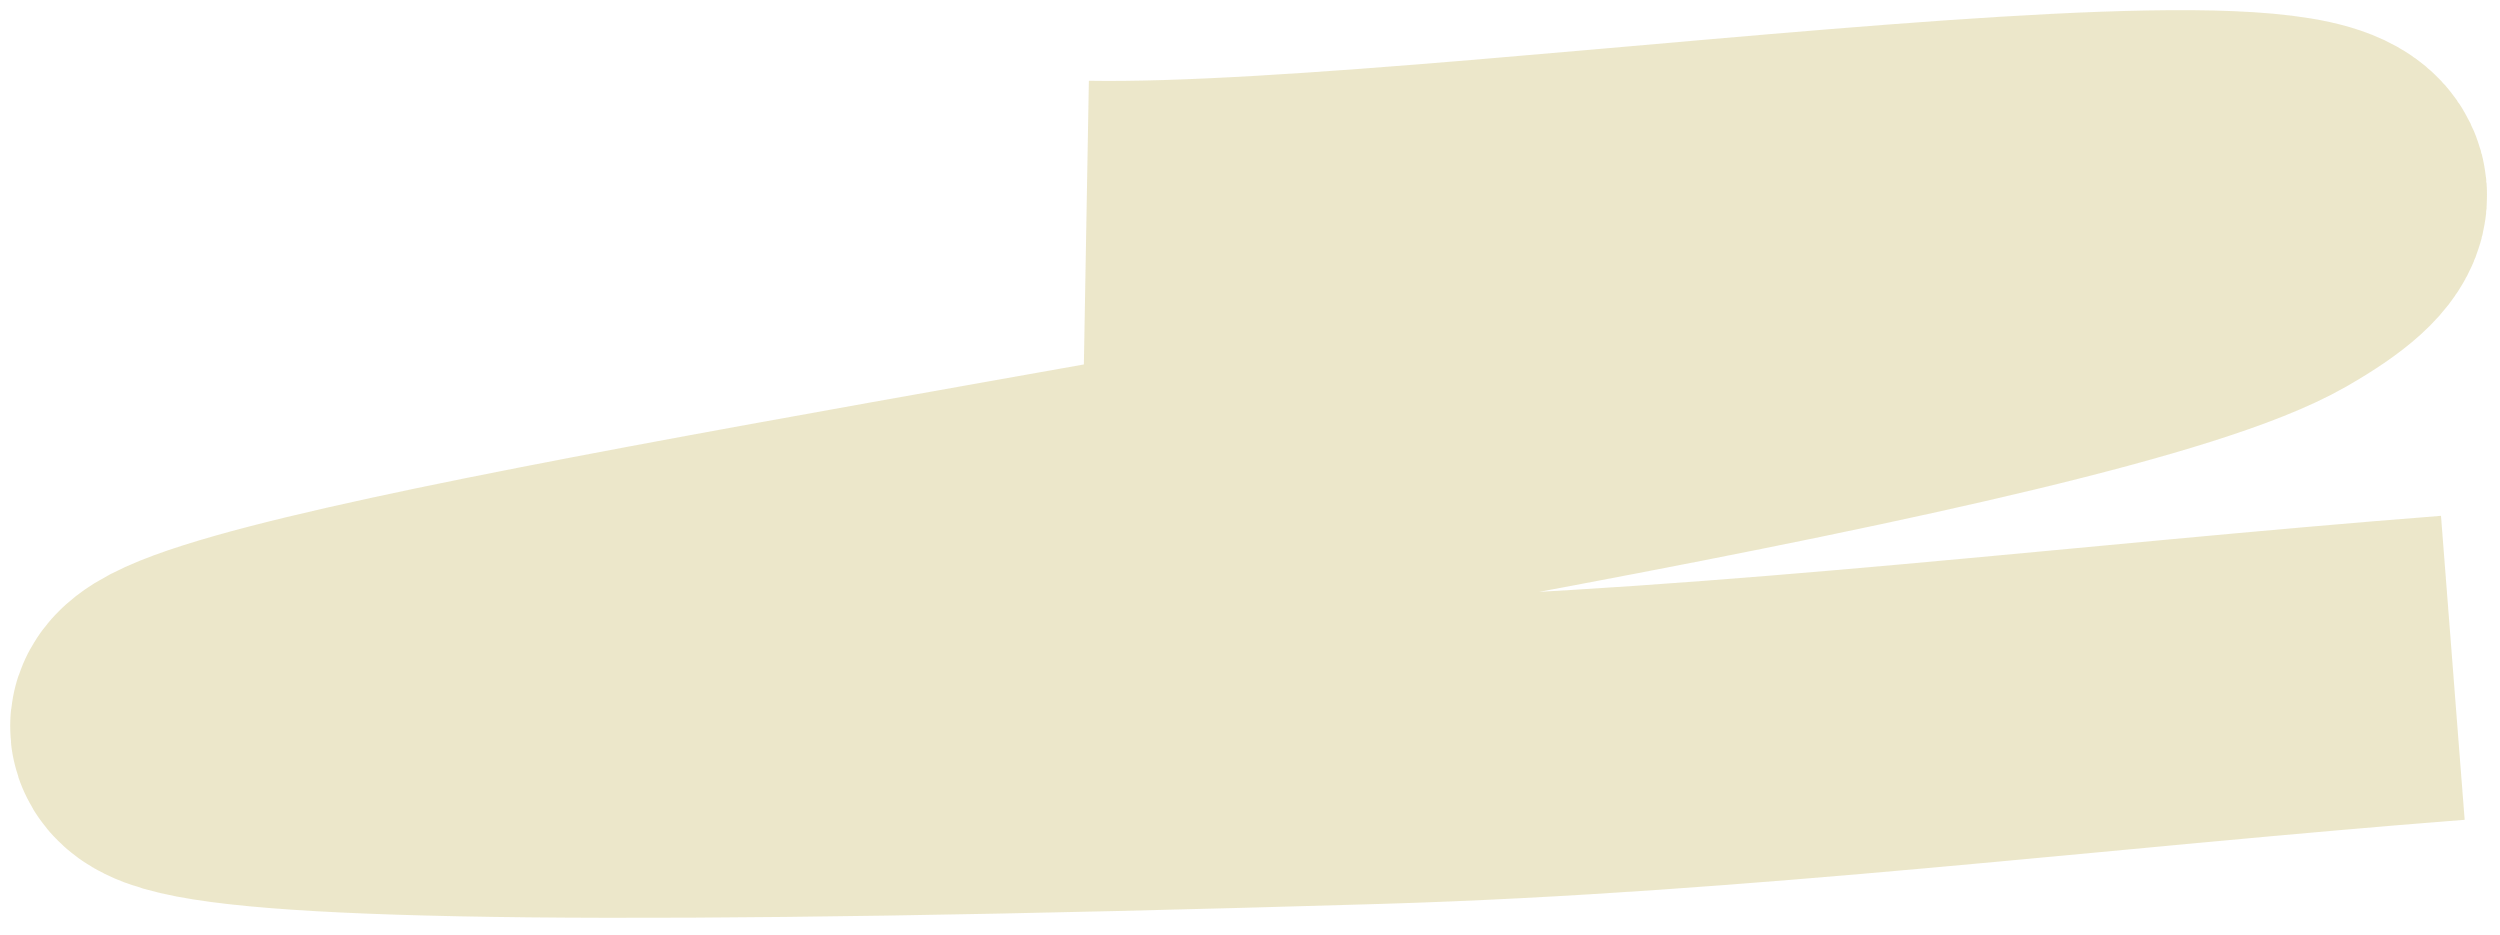
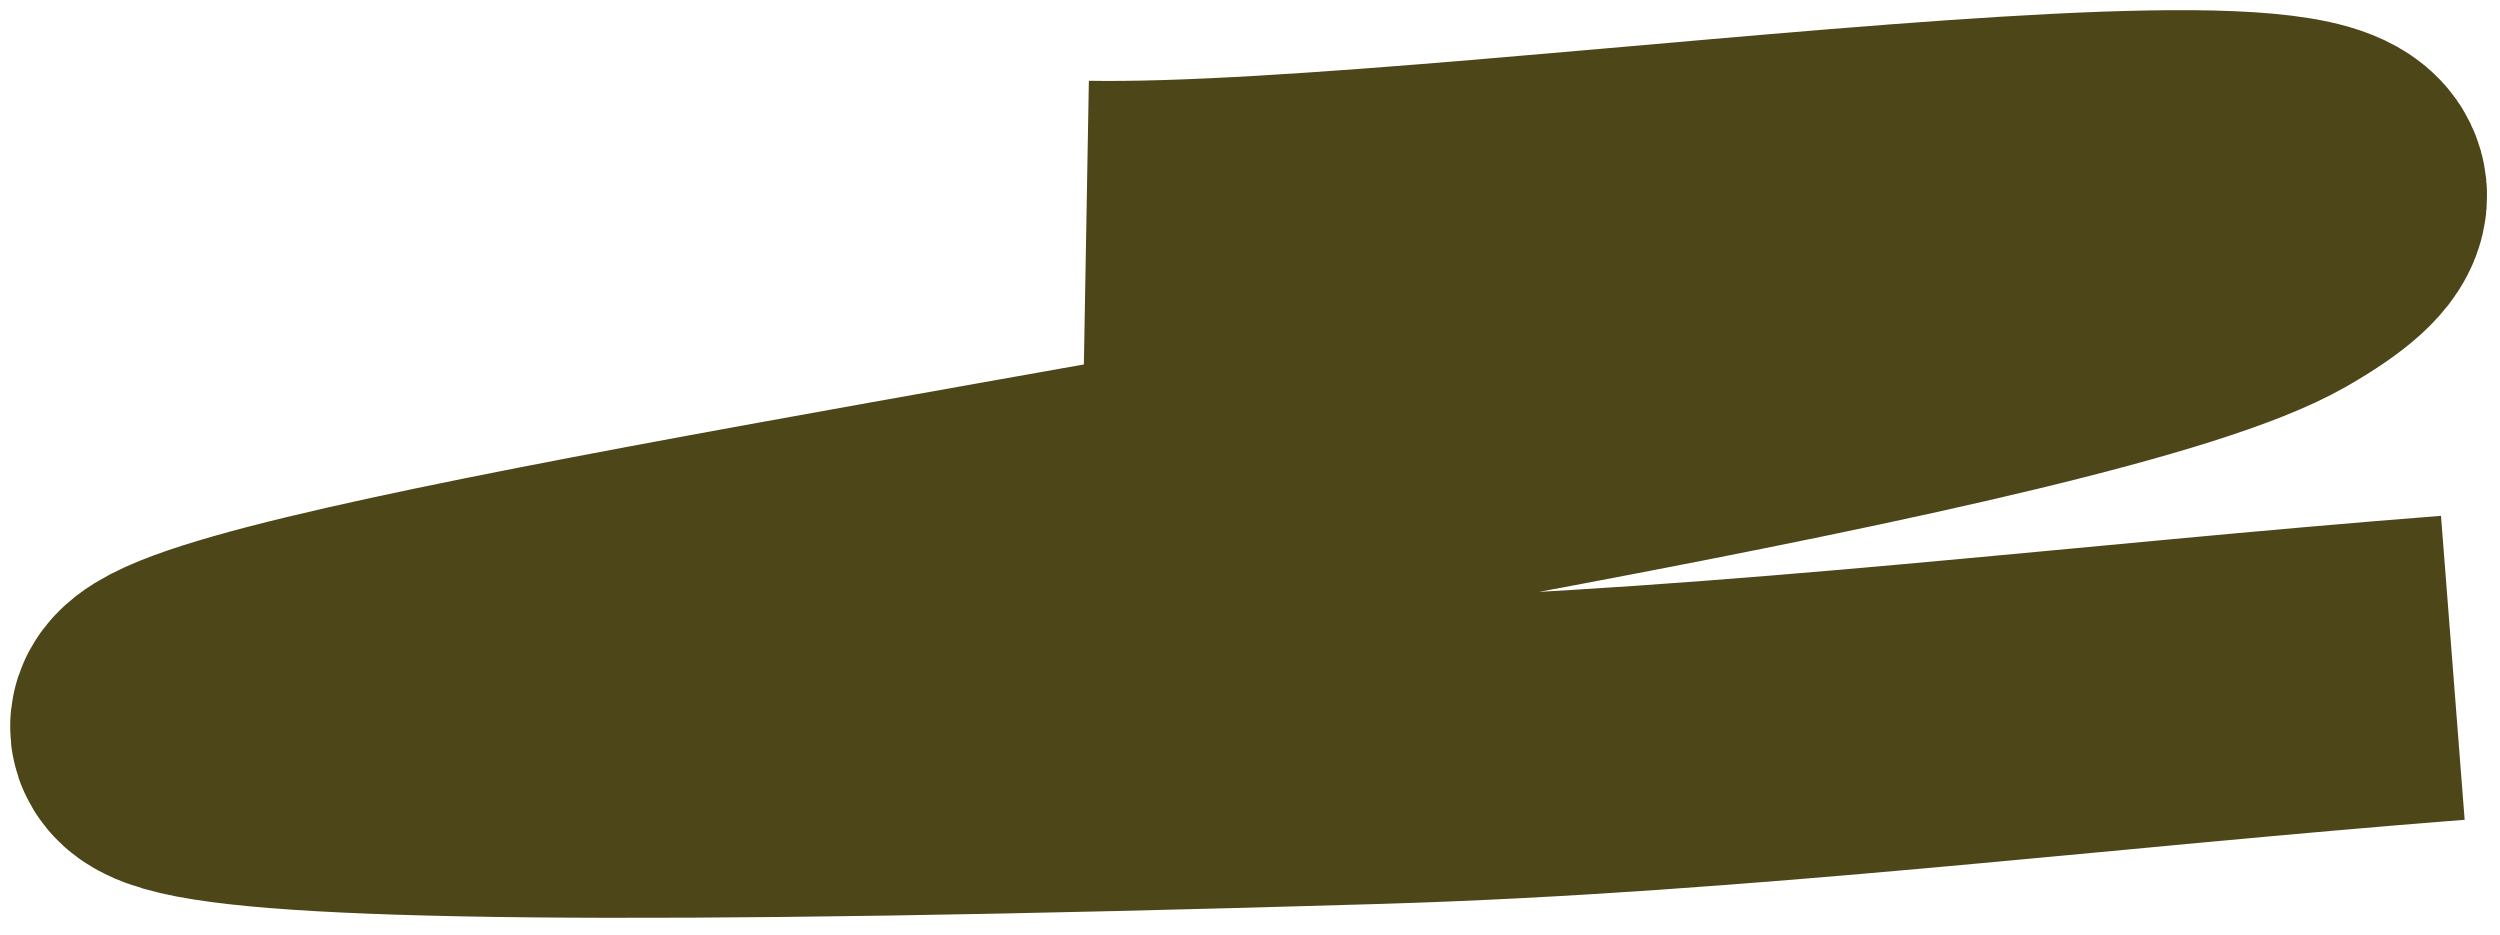
<svg xmlns="http://www.w3.org/2000/svg" width="123" height="46">
-   <path d="M53.44 11.473c19.43.342 75.142-8.649 58.29 1.027C93.285 23.09-81.381 41.426 67.804 36.973c17.67-.528 35.25-2.745 52.875-4.117" stroke="hsla(50, 47%, 60%, 0.35)" stroke-width="15" fill="none" />
+   <path d="M53.44 11.473c19.43.342 75.142-8.649 58.29 1.027C93.285 23.09-81.381 41.426 67.804 36.973c17.67-.528 35.25-2.745 52.875-4.117" stroke="hsl(52, 50%, 20%)" stroke-width="15" fill="none" />
</svg>
